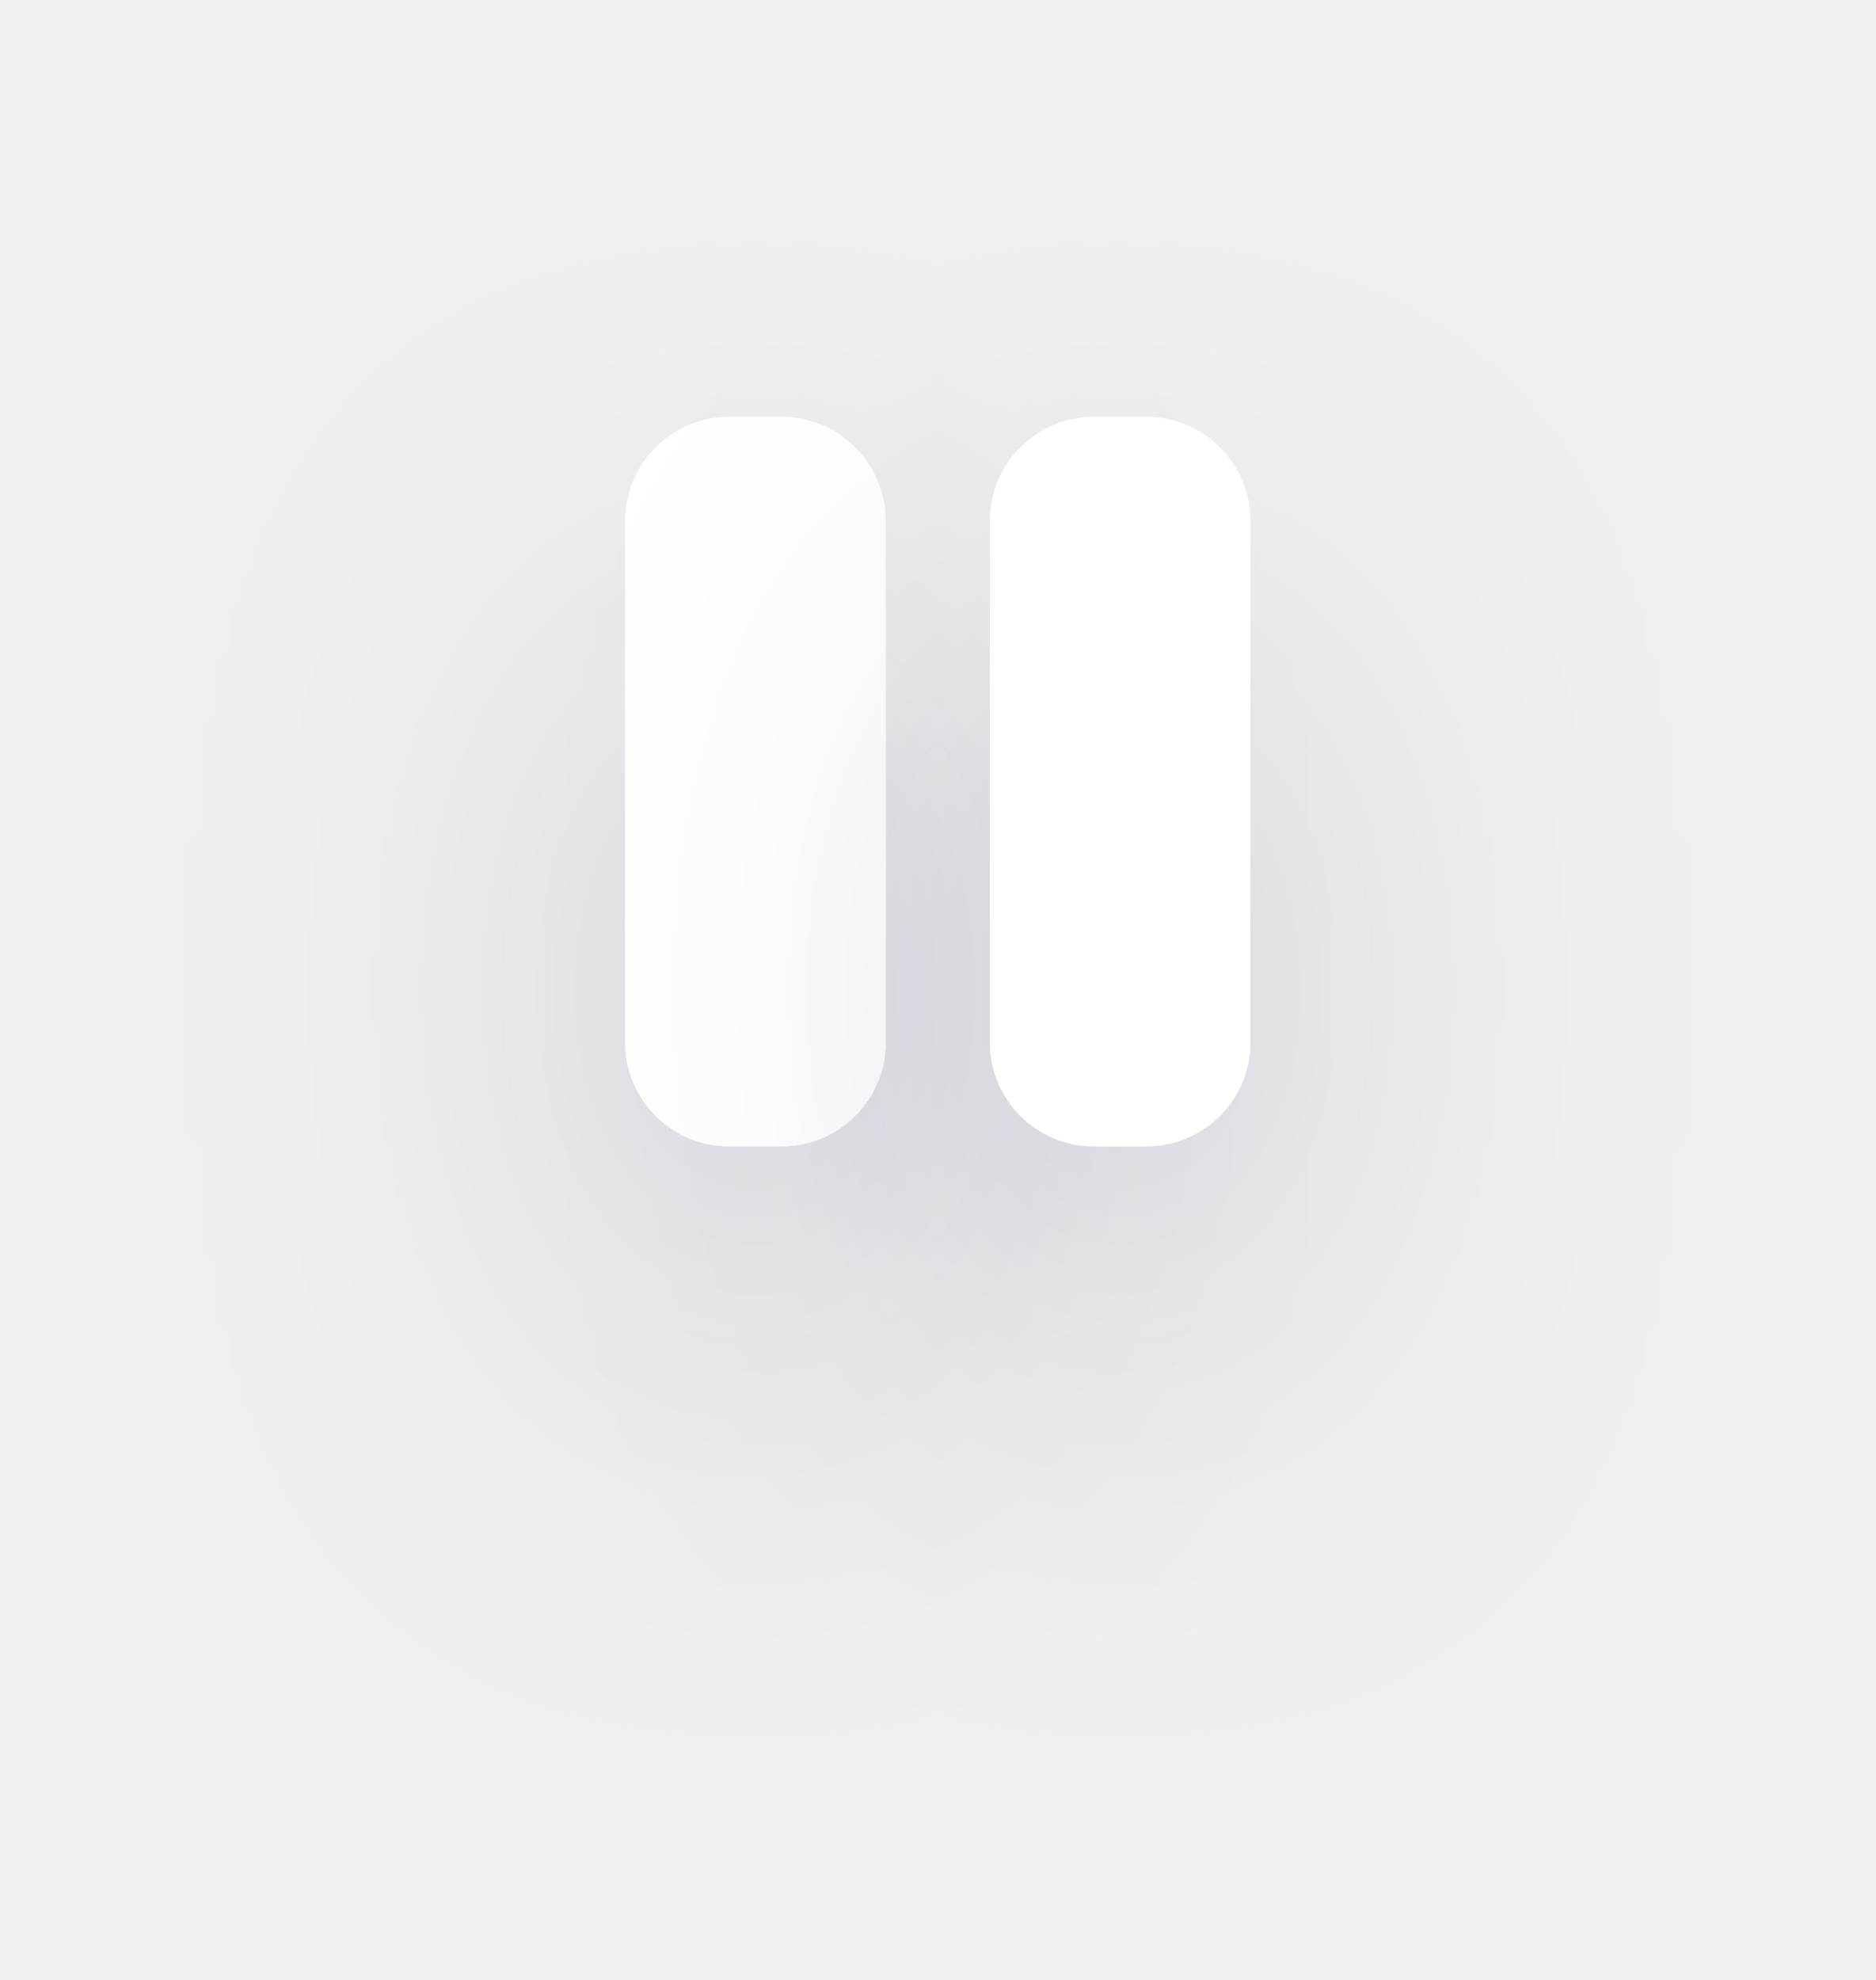
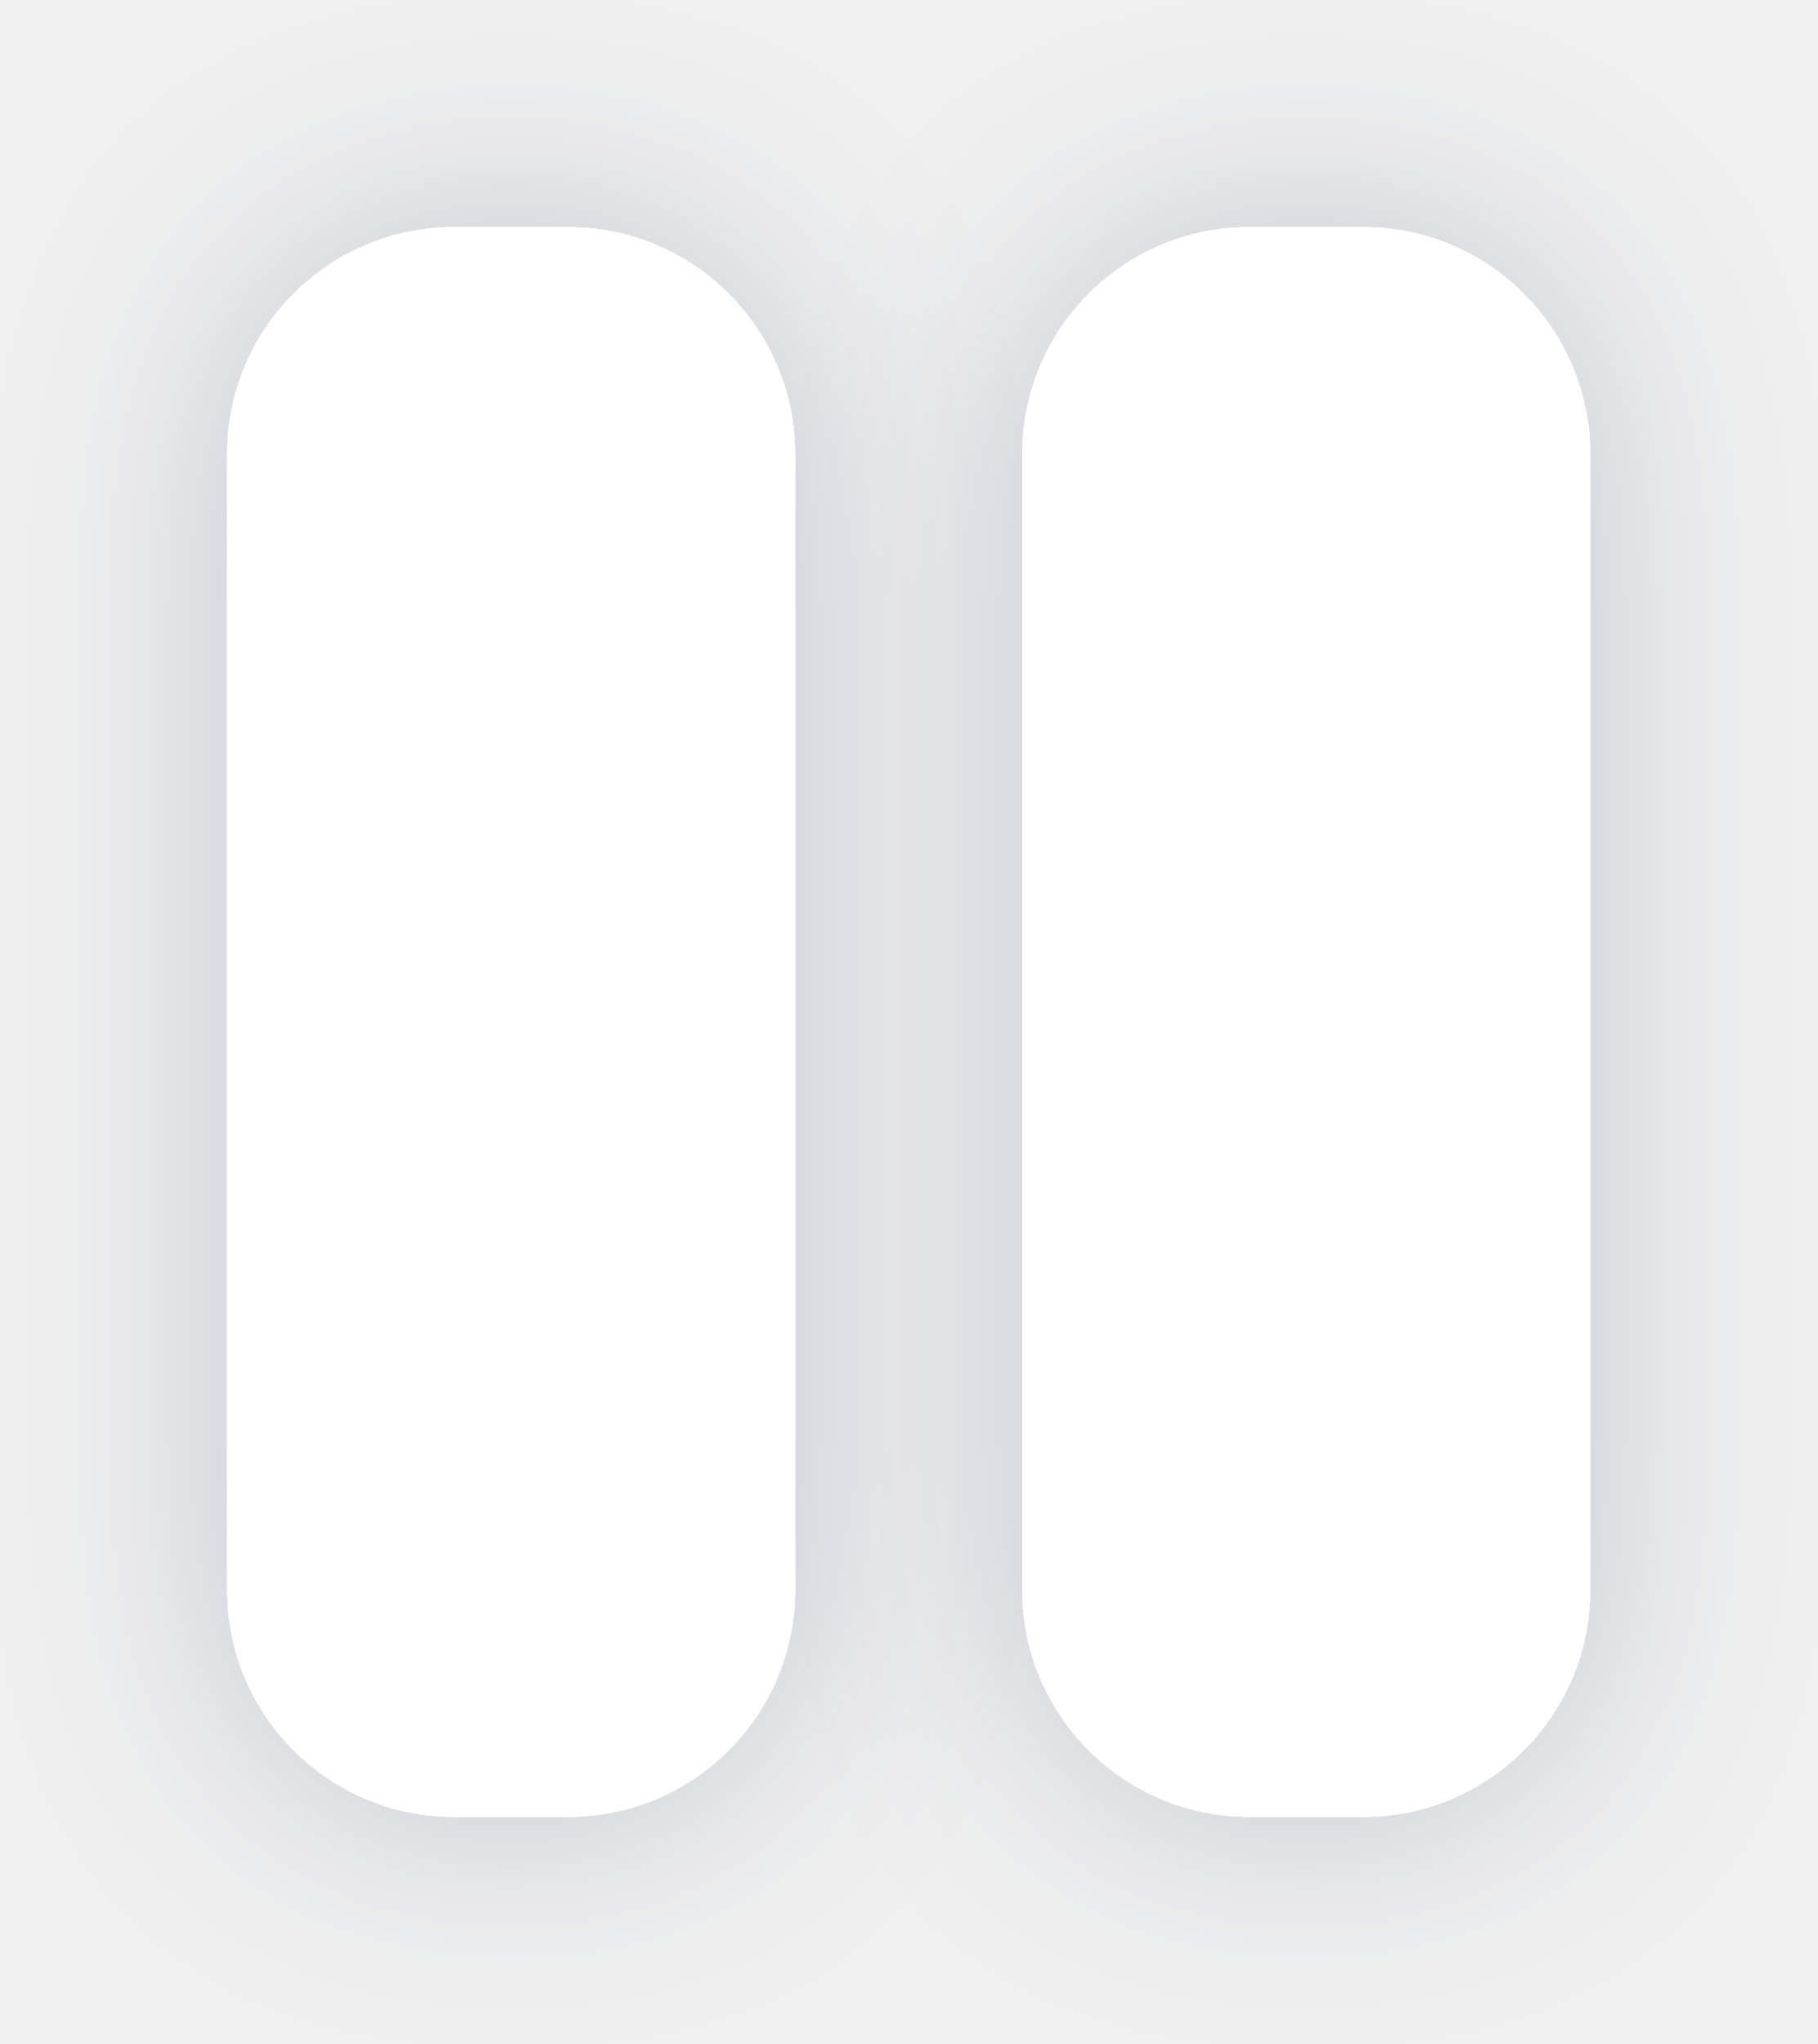
- <svg xmlns="http://www.w3.org/2000/svg" width="36" height="38" viewBox="0 0 36 38" fill="none">
-   <g filter="url(#filter0_d_1420_6346)">
-     <rect x="12" y="8" width="5" height="14" rx="2" fill="white" />
-   </g>
-   <g filter="url(#filter1_d_1420_6346)">
-     <rect x="19" y="8" width="5" height="14" rx="2" fill="white" />
+ <svg xmlns="http://www.w3.org/2000/svg" width="16" height="18" viewBox="0 0 16 18" fill="none">
+   <g id="Group 430">
+     <g id="Rectangle 155" filter="url(#filter0_d_926_4515)">
+       <rect x="2" y="2" width="5" height="14" rx="2" fill="white" />
+     </g>
+     <g id="Rectangle 156" filter="url(#filter1_d_926_4515)">
+       <rect x="9" y="2" width="5" height="14" rx="2" fill="white" />
+     </g>
  </g>
  <defs>
-     <filter id="filter0_d_1420_6346" x="0" y="0" width="29" height="38" filterUnits="userSpaceOnUse" color-interpolation-filters="sRGB">
+     <filter id="filter0_d_926_4515" x="0" y="0" width="9" height="18" filterUnits="userSpaceOnUse" color-interpolation-filters="sRGB">
      <feFlood flood-opacity="0" result="BackgroundImageFix" />
      <feColorMatrix in="SourceAlpha" type="matrix" values="0 0 0 0 0 0 0 0 0 0 0 0 0 0 0 0 0 0 127 0" result="hardAlpha" />
-       <feOffset dy="4" />
-       <feGaussianBlur stdDeviation="6" />
+       <feOffset />
+       <feGaussianBlur stdDeviation="1" />
      <feComposite in2="hardAlpha" operator="out" />
-       <feColorMatrix type="matrix" values="0 0 0 0 0.078 0 0 0 0 0.139 0 0 0 0 0.358 0 0 0 0.18 0" />
-       <feBlend mode="normal" in2="BackgroundImageFix" result="effect1_dropShadow_1420_6346" />
-       <feBlend mode="normal" in="SourceGraphic" in2="effect1_dropShadow_1420_6346" result="shape" />
+       <feColorMatrix type="matrix" values="0 0 0 0 0.078 0 0 0 0 0.139 0 0 0 0 0.358 0 0 0 0.2 0" />
+       <feBlend mode="normal" in2="BackgroundImageFix" result="effect1_dropShadow_926_4515" />
+       <feBlend mode="normal" in="SourceGraphic" in2="effect1_dropShadow_926_4515" result="shape" />
    </filter>
-     <filter id="filter1_d_1420_6346" x="7" y="0" width="29" height="38" filterUnits="userSpaceOnUse" color-interpolation-filters="sRGB">
+     <filter id="filter1_d_926_4515" x="7" y="0" width="9" height="18" filterUnits="userSpaceOnUse" color-interpolation-filters="sRGB">
      <feFlood flood-opacity="0" result="BackgroundImageFix" />
      <feColorMatrix in="SourceAlpha" type="matrix" values="0 0 0 0 0 0 0 0 0 0 0 0 0 0 0 0 0 0 127 0" result="hardAlpha" />
-       <feOffset dy="4" />
-       <feGaussianBlur stdDeviation="6" />
+       <feOffset />
+       <feGaussianBlur stdDeviation="1" />
      <feComposite in2="hardAlpha" operator="out" />
-       <feColorMatrix type="matrix" values="0 0 0 0 0.078 0 0 0 0 0.139 0 0 0 0 0.358 0 0 0 0.18 0" />
-       <feBlend mode="normal" in2="BackgroundImageFix" result="effect1_dropShadow_1420_6346" />
-       <feBlend mode="normal" in="SourceGraphic" in2="effect1_dropShadow_1420_6346" result="shape" />
+       <feColorMatrix type="matrix" values="0 0 0 0 0.078 0 0 0 0 0.139 0 0 0 0 0.358 0 0 0 0.2 0" />
+       <feBlend mode="normal" in2="BackgroundImageFix" result="effect1_dropShadow_926_4515" />
+       <feBlend mode="normal" in="SourceGraphic" in2="effect1_dropShadow_926_4515" result="shape" />
    </filter>
  </defs>
</svg>
